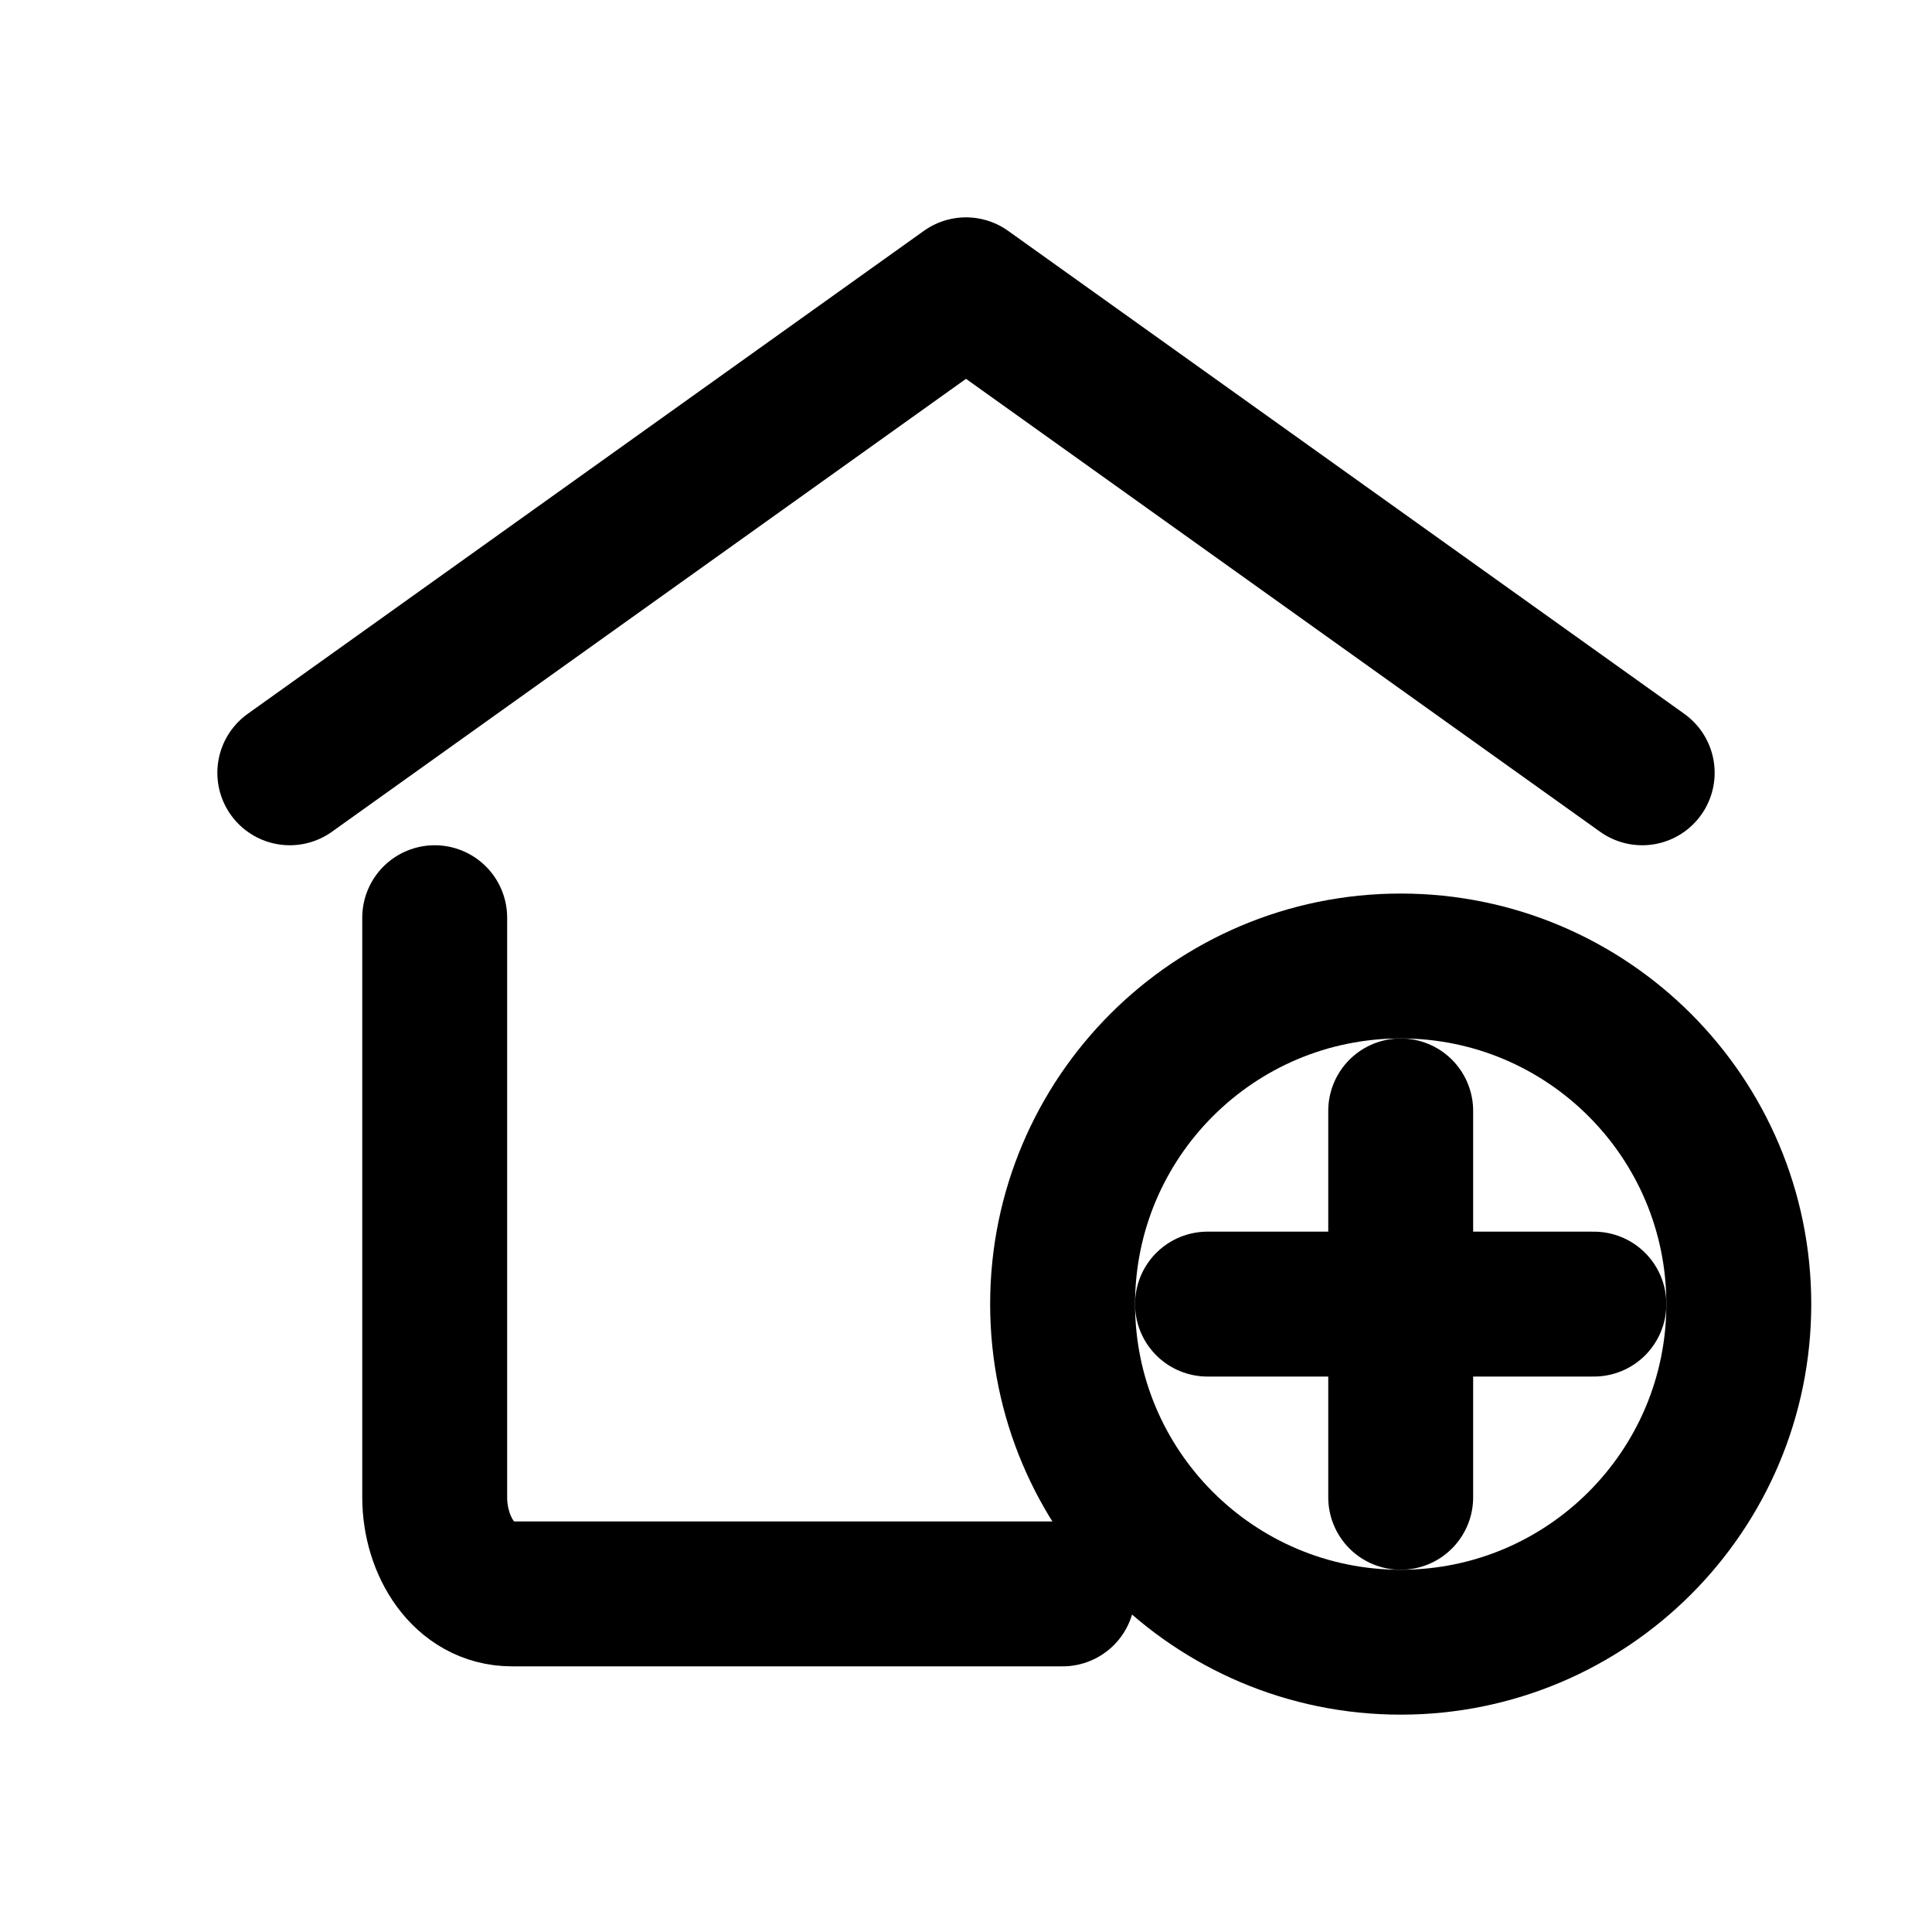
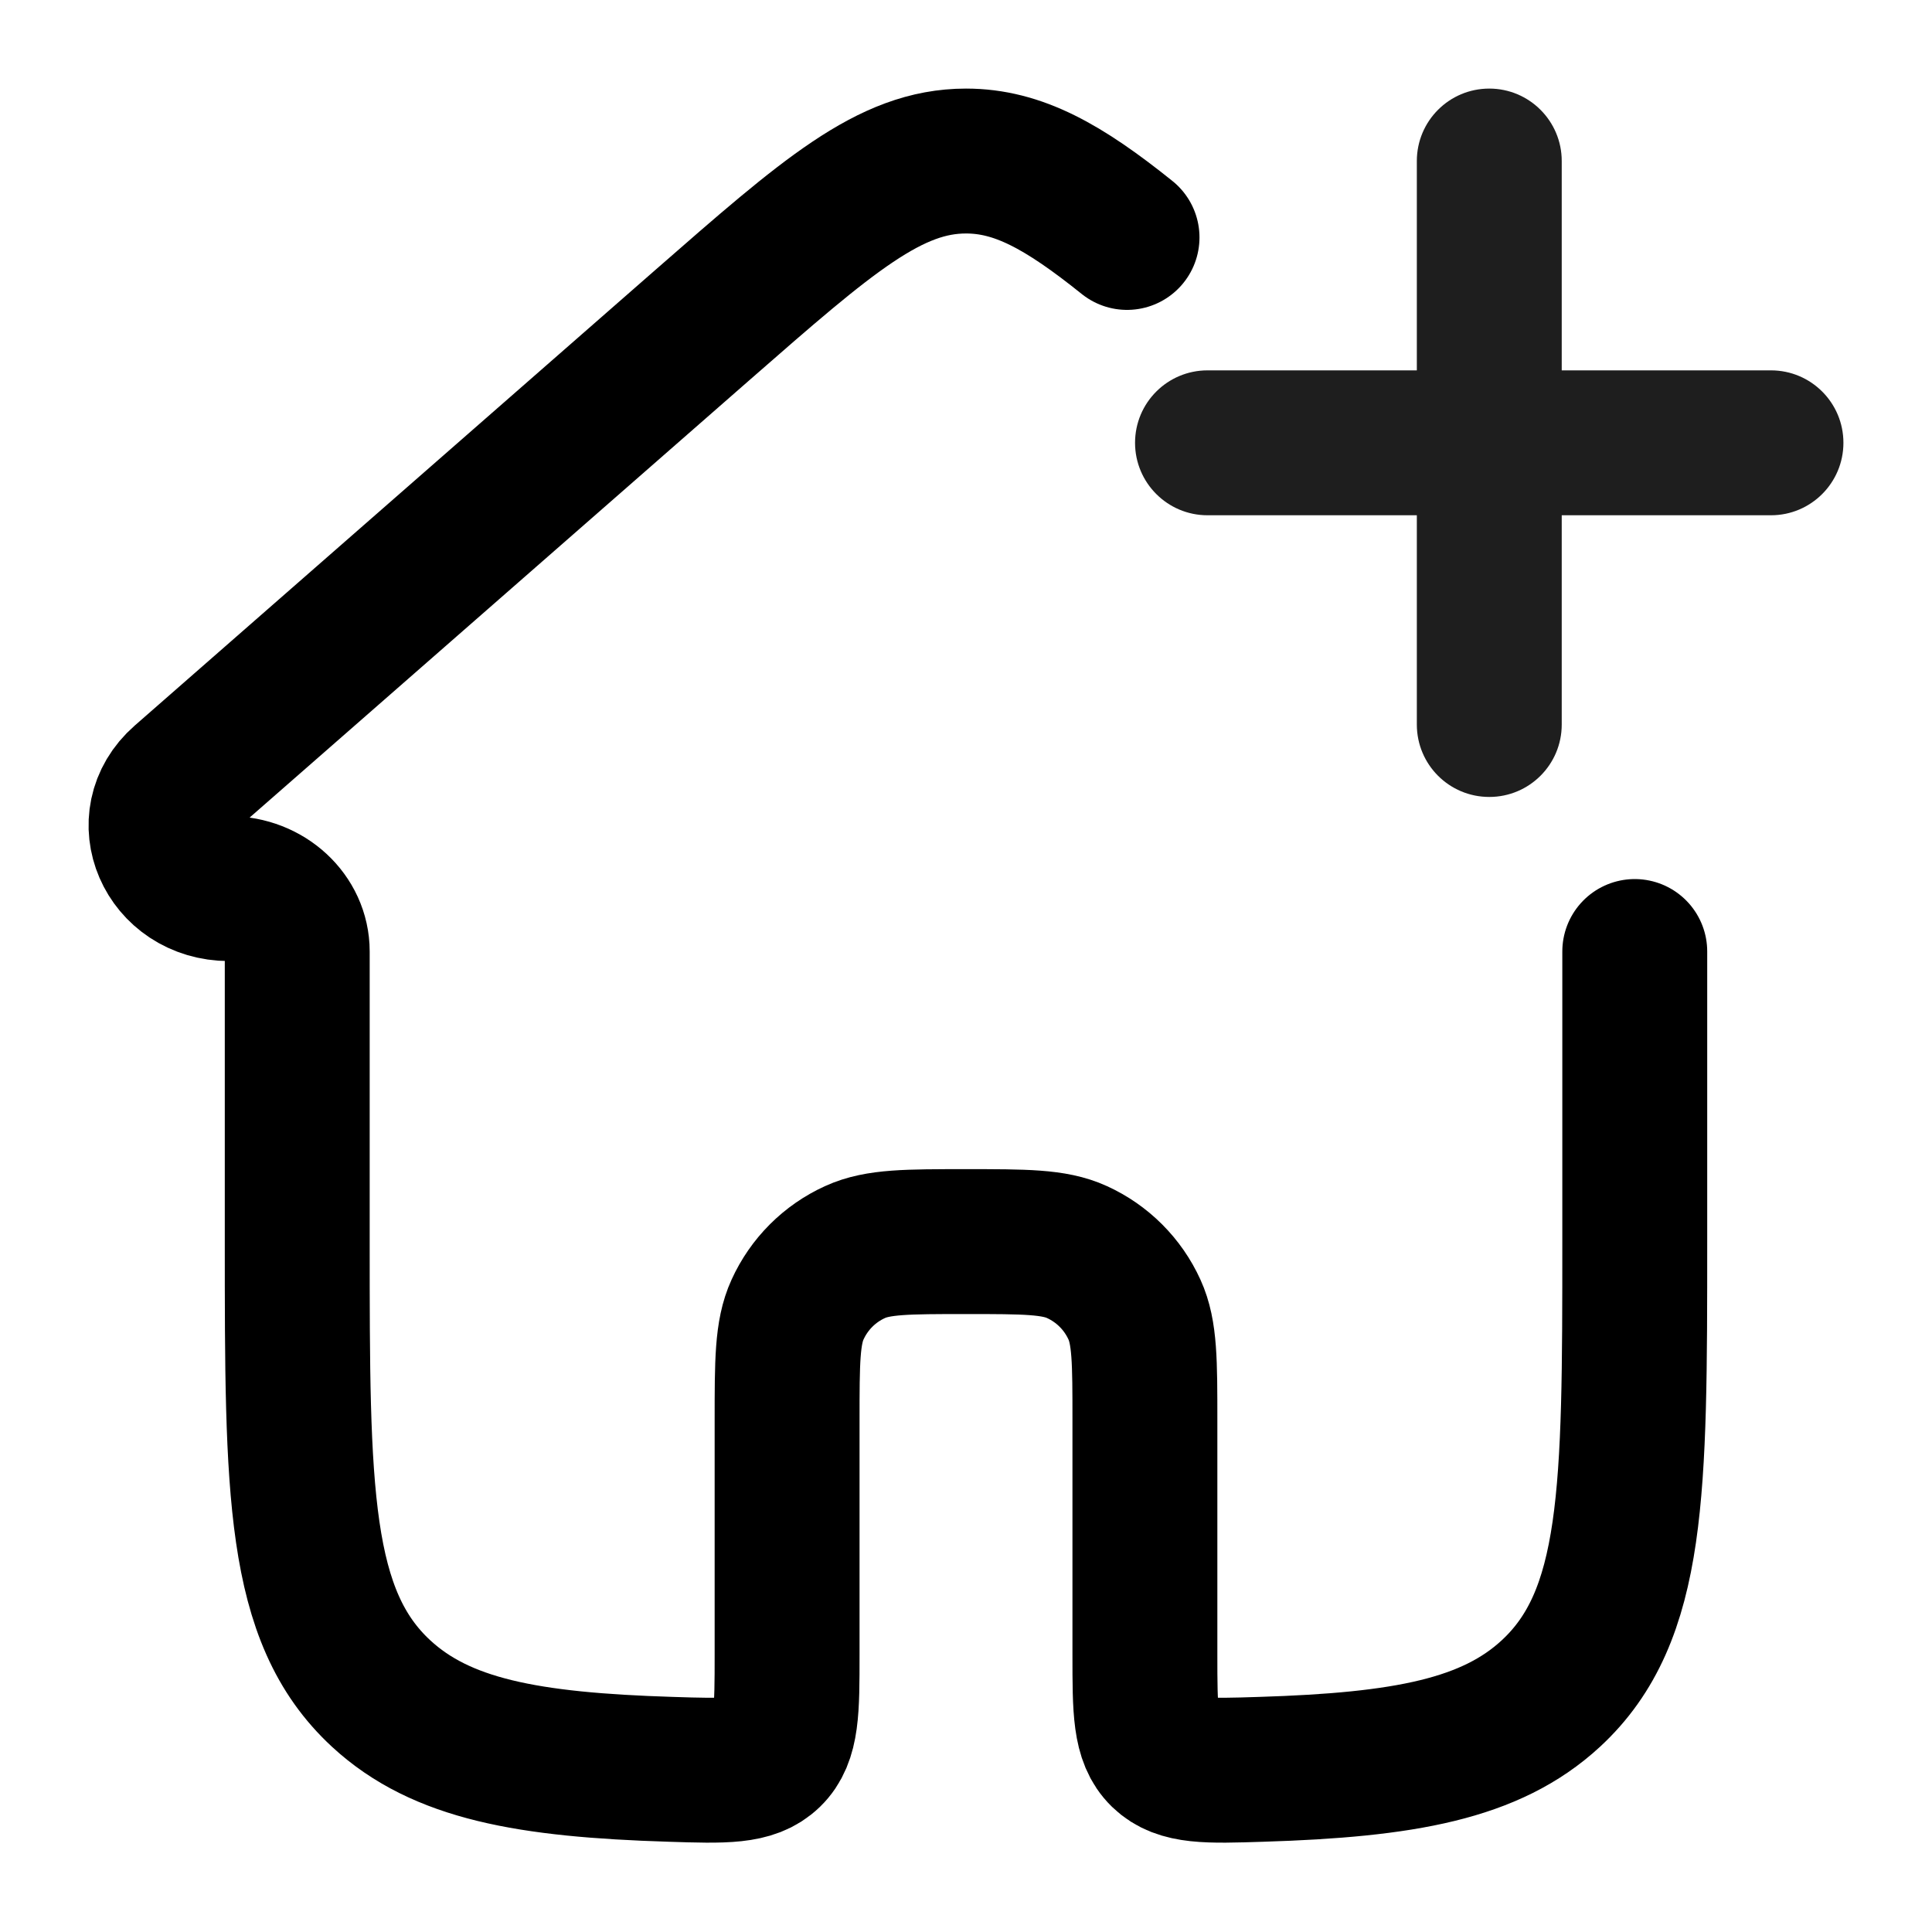
<svg xmlns="http://www.w3.org/2000/svg" width="20" height="20" viewBox="0 0 20 20" fill="none">
-   <path d="M3 8L10 3L17 8" stroke="currentColor" stroke-width="1.5" stroke-linecap="round" stroke-linejoin="round" />
-   <path d="M4.5 9.5V15.5C4.5 16 4.8 16.5 5.3 16.5H11" stroke="currentColor" stroke-width="1.5" stroke-linecap="round" stroke-linejoin="round" />
-   <circle cx="14.5" cy="13.5" r="3.5" stroke="currentColor" stroke-width="1.5" />
-   <path d="M14.5 11.5V15.5" stroke="currentColor" stroke-width="1.5" stroke-linecap="round" />
-   <path d="M12.5 13.5H16.5" stroke="currentColor" stroke-width="1.5" stroke-linecap="round" />
+   <g clip-path="url(#clip0_626_1865)">
+     <path d="M16.923 9.85V12.853C16.923 15.437 16.923 16.729 16.054 17.532C15.432 18.106 14.539 18.27 13.057 18.316C12.497 18.334 12.217 18.343 12.034 18.166C11.852 17.989 11.852 17.702 11.852 17.129L11.852 14.705C11.852 14.097 11.852 13.793 11.744 13.557C11.624 13.293 11.412 13.081 11.148 12.961C10.912 12.853 10.608 12.853 10 12.853C9.392 12.853 9.088 12.853 8.852 12.961C8.587 13.081 8.376 13.293 8.256 13.557C8.148 13.793 8.148 14.097 8.148 14.705V17.129C8.148 17.702 8.148 17.989 7.966 18.166C7.783 18.343 7.503 18.334 6.943 18.316C5.461 18.27 4.568 18.106 3.946 17.532C3.077 16.729 3.077 15.437 3.077 12.853V9.85C3.077 9.491 2.762 9.199 2.373 9.199C1.736 9.199 1.426 8.481 1.888 8.076L7.279 3.358C8.568 2.231 9.212 1.667 10 1.667C10.539 1.667 11.01 1.931 11.667 2.458" stroke="currentColor" stroke-width="1.5" stroke-linecap="round" stroke-linejoin="round" />
+     <path d="M18.333 5.334C18.747 5.334 19.083 4.998 19.083 4.584C19.083 4.169 18.747 3.834 18.333 3.834V4.584V5.334ZM12.5 3.834C12.086 3.834 11.75 4.169 11.75 4.584C11.75 4.998 12.086 5.334 12.5 5.334V4.584V3.834ZM16.167 1.667C16.167 1.253 15.831 0.917 15.417 0.917C15.002 0.917 14.667 1.253 14.667 1.667H15.417H16.167ZM14.667 7.5C14.667 7.915 15.002 8.25 15.417 8.25C15.831 8.25 16.167 7.915 16.167 7.5H15.417H14.667ZM18.333 4.584V3.834H15.417V4.584V5.334H18.333V4.584ZM15.417 4.584V3.834H12.5V4.584V5.334H15.417V4.584ZM15.417 1.667H14.667V4.584H15.417H16.167V1.667H15.417ZM15.417 4.584H14.667V7.5H15.417H16.167V4.584H15.417Z" fill="#1E1E1E" />
+   </g>
+   <defs>
+     <clipPath id="clip0_626_1865">
+       <rect width="20" height="20" fill="currentColor" />
+     </clipPath>
+   </defs>
</svg>
